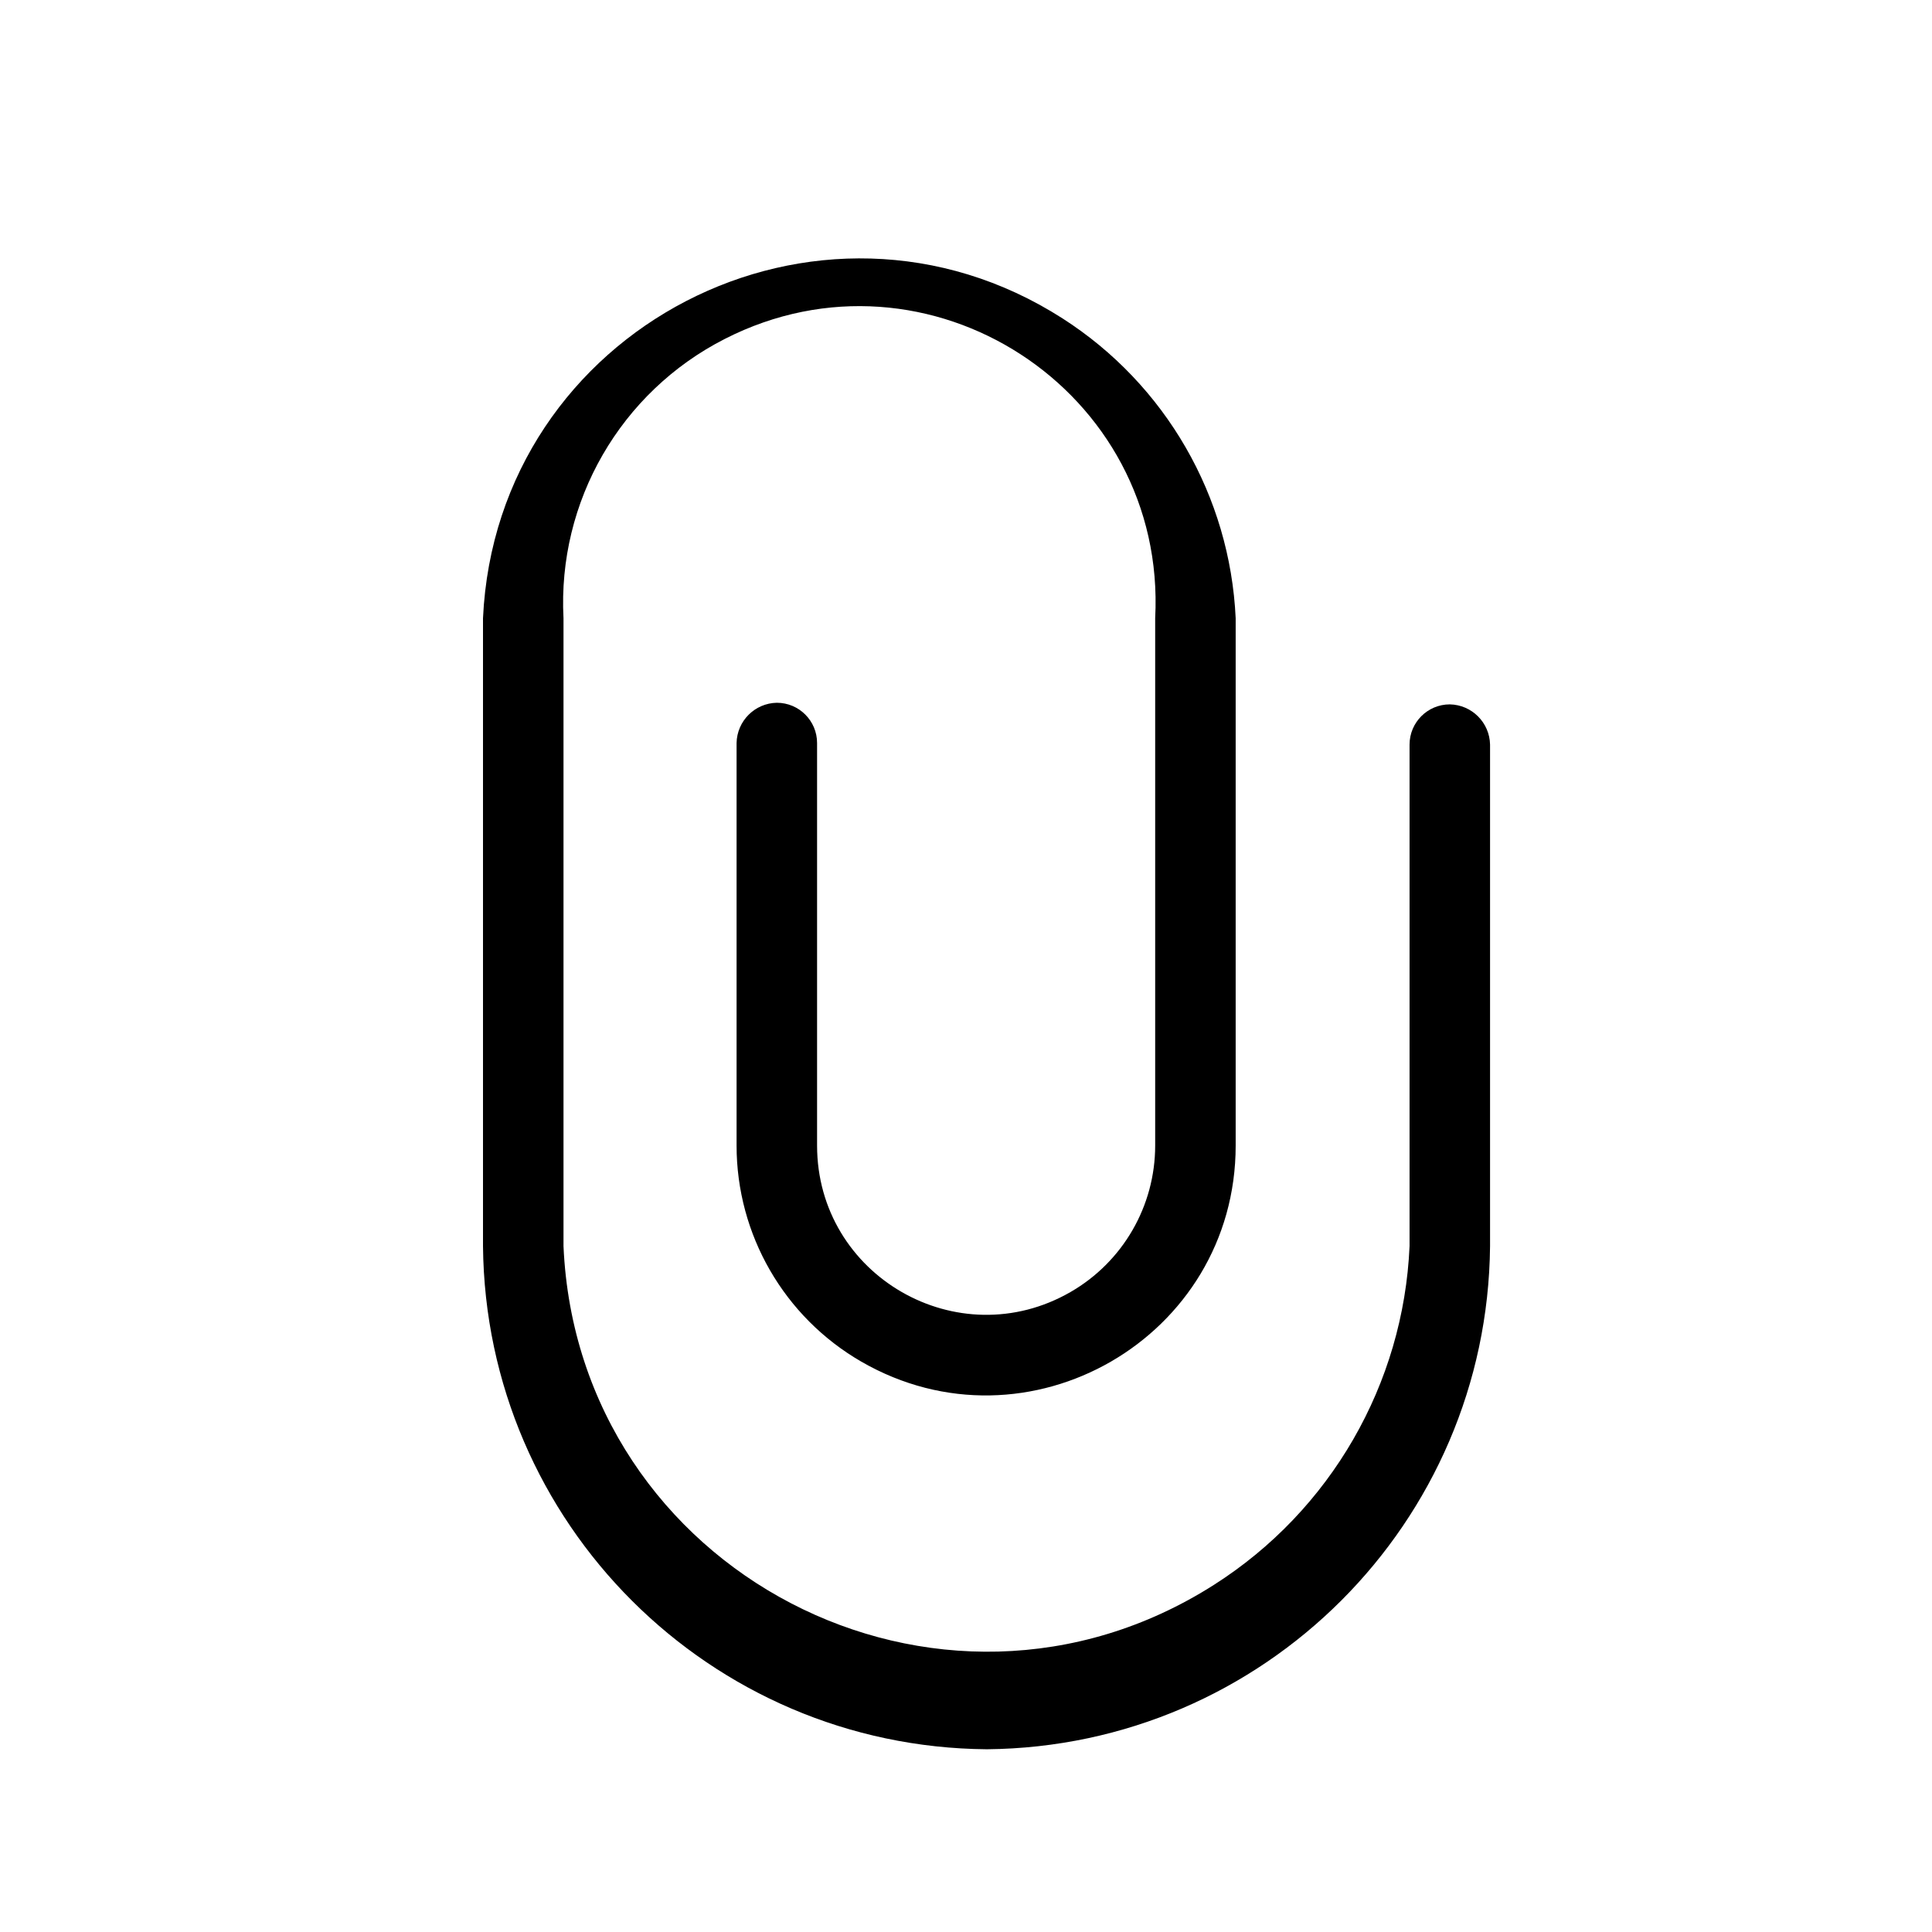
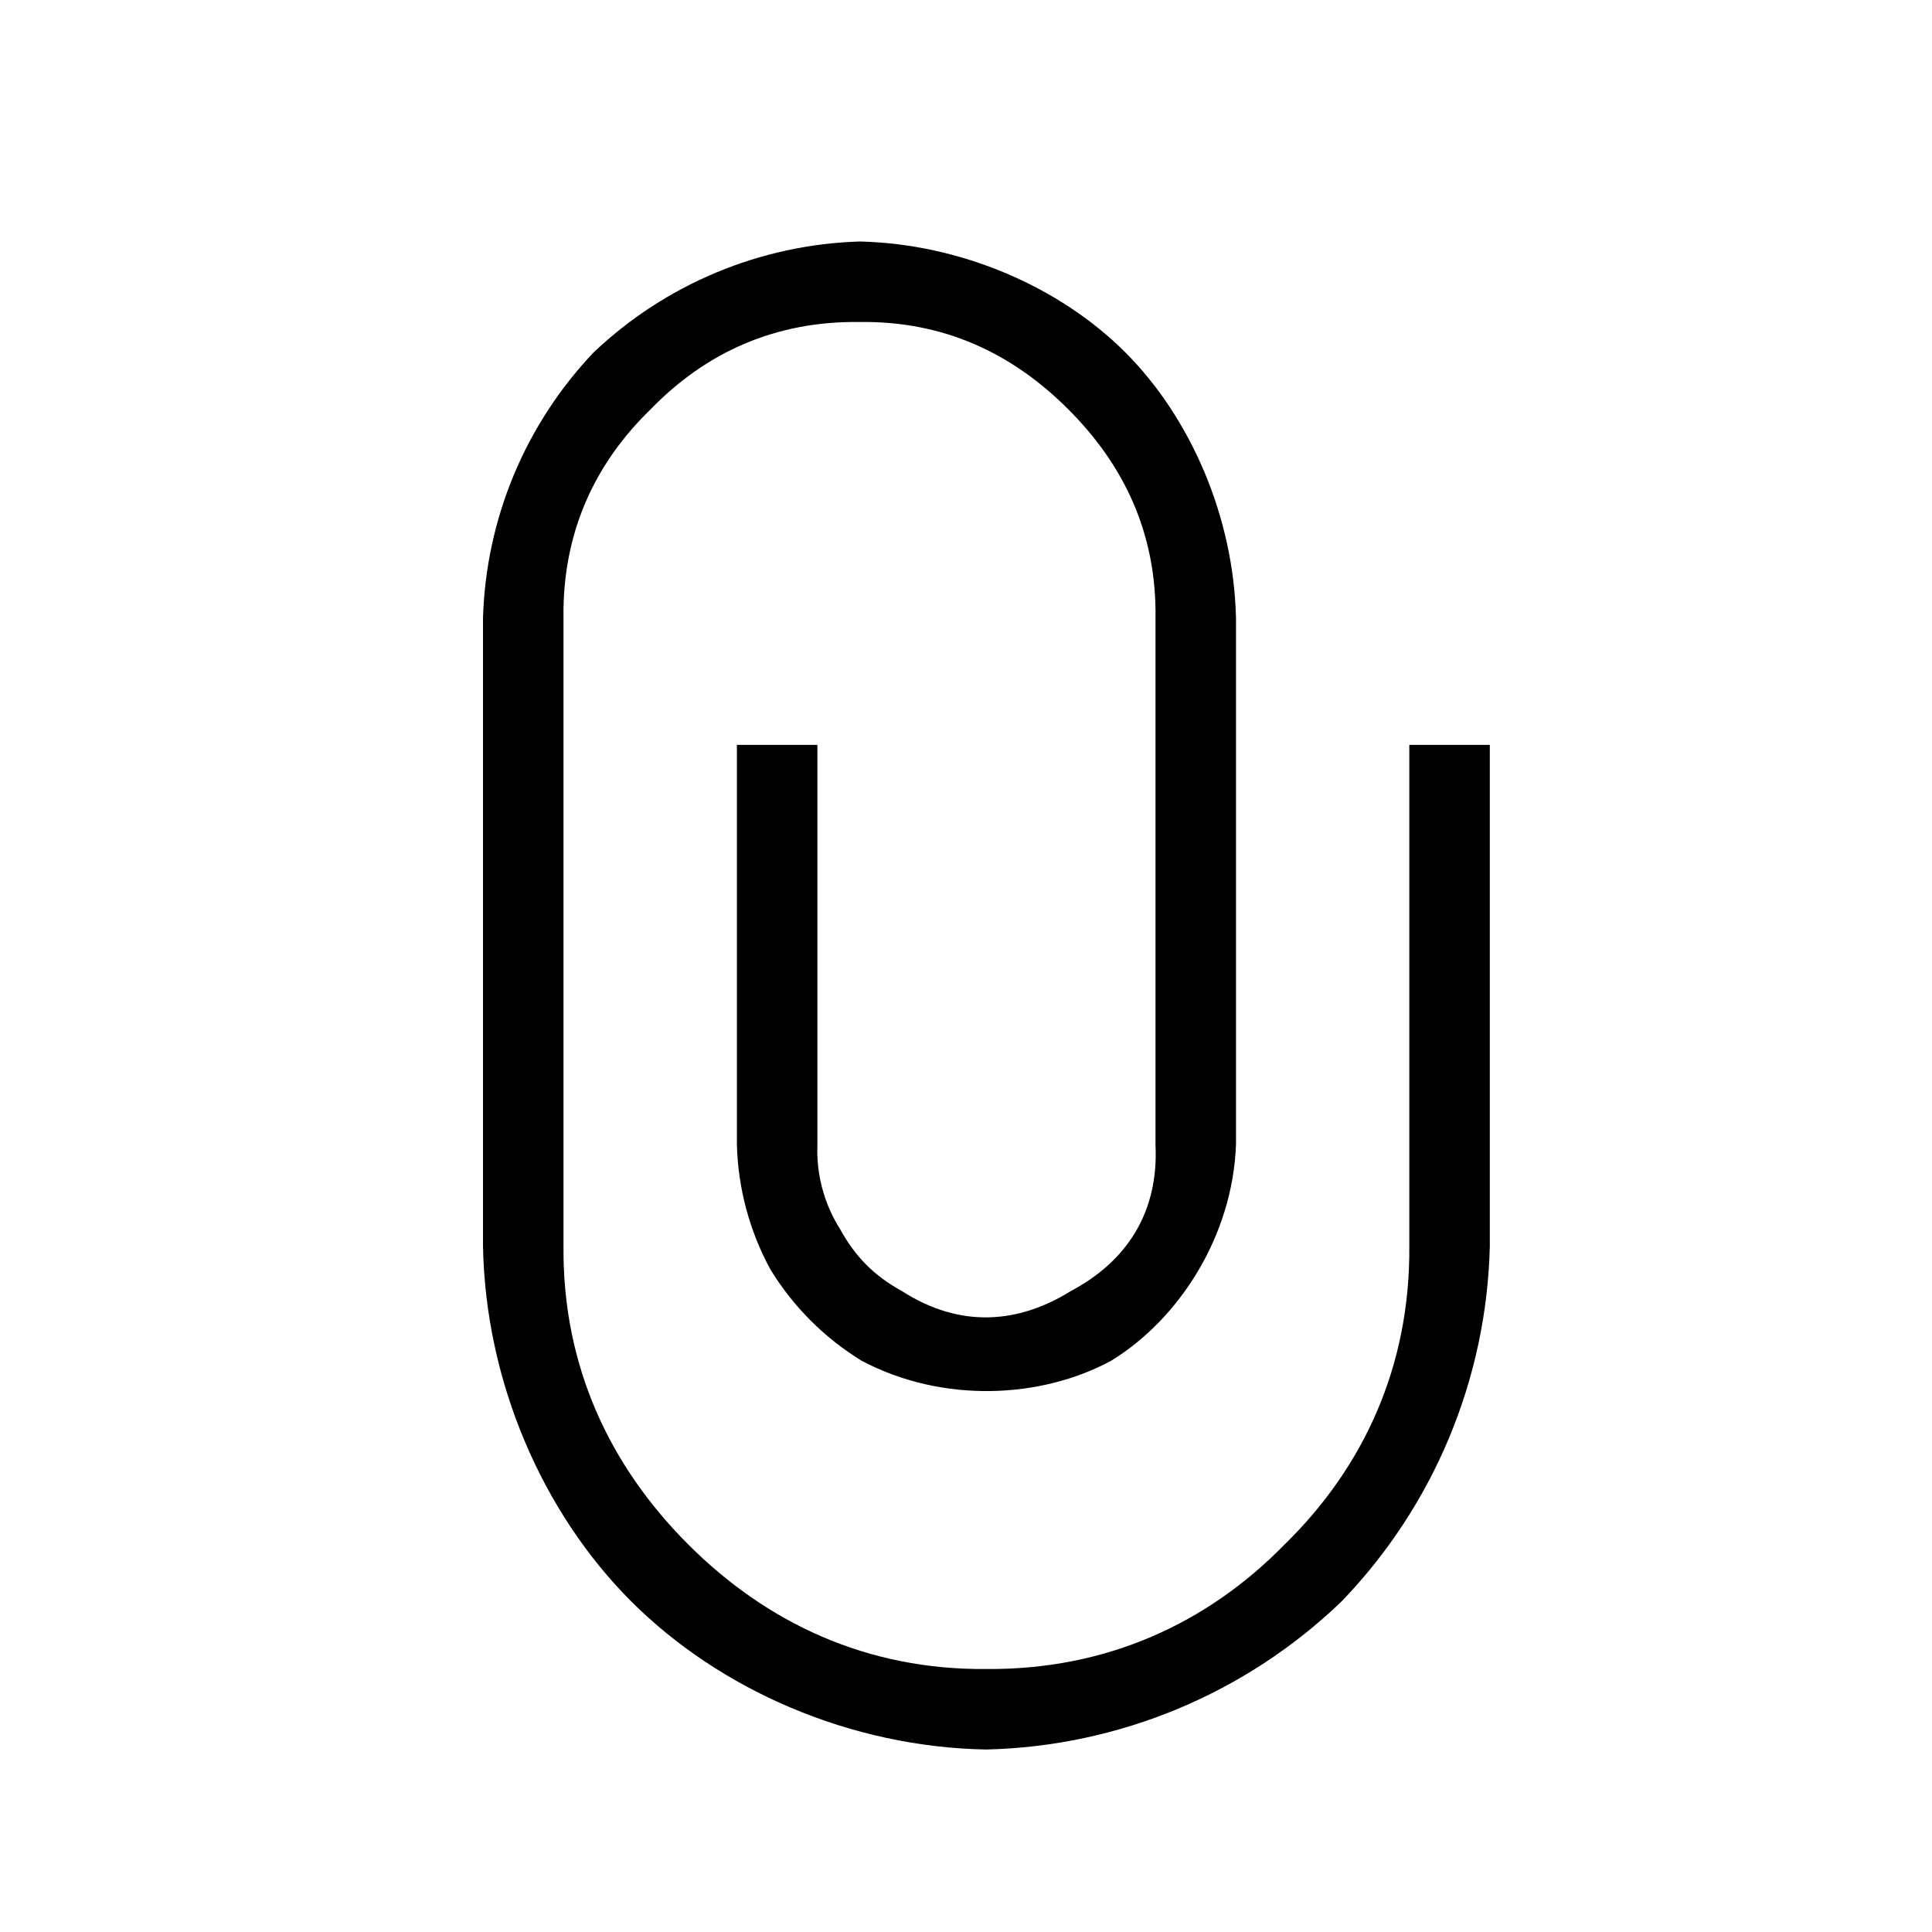
<svg xmlns="http://www.w3.org/2000/svg" viewBox="0 0 24 24">
-   <path d="M12.26 21.73A6.31 6.31 0 0 1 6 15.48v-7.8c.166-3.599 4.166-5.668 7.2-3.724a4.68 4.68 0 0 1 2.15 3.724v6.55c0 2.386-2.583 3.878-4.65 2.685a3.1 3.1 0 0 1-1.55-2.685v-5a.51.51 0 0 1 .5-.5.5.5 0 0 1 .5.5v5c0 1.617 1.75 2.627 3.15 1.819a2.1 2.1 0 0 0 1.05-1.819V7.68c.148-2.829-2.823-4.757-5.346-3.47A3.678 3.678 0 0 0 7 7.68v7.8c.177 4.045 4.666 6.383 8.081 4.207a5.259 5.259 0 0 0 2.429-4.207V9.25a.5.5 0 0 1 .5-.5.51.51 0 0 1 .5.5v6.23a6.31 6.31 0 0 1-6.25 6.25z" />
+   <path d="M18.507 9.253v6.23a6.579 6.579 0 0 1-1.841 4.41 6.588 6.588 0 0 1-4.415 1.84c-1.686-.03-3.307-.738-4.41-1.84C6.739 18.79 6.031 17.166 6 15.48V7.677a5.004 5.004 0 0 1 1.375-3.3A5.022 5.022 0 0 1 10.68 3c1.252.029 2.48.559 3.298 1.376.817.818 1.347 2.049 1.376 3.301v6.542c-.042 1.14-.709 2.169-1.55 2.684-.868.471-2.092.534-3.1.001a3.427 3.427 0 0 1-1.134-1.135 3.43 3.43 0 0 1-.416-1.55V9.253h1v4.966a1.83 1.83 0 0 0 .282 1.05c.186.338.419.578.768.769.726.467 1.45.404 2.1-.001.675-.359 1.092-.956 1.05-1.818V7.677c.015-1.05-.391-1.901-1.084-2.593-.692-.693-1.543-1.099-2.593-1.084-1.049-.014-1.913.381-2.594 1.084C7.379 5.766 6.984 6.633 7 7.683v7.797c-.013 1.484.571 2.728 1.549 3.705.977.978 2.221 1.562 3.705 1.548 1.482.012 2.739-.56 3.705-1.548.988-.966 1.561-2.224 1.548-3.708V9.253z" />
</svg>
